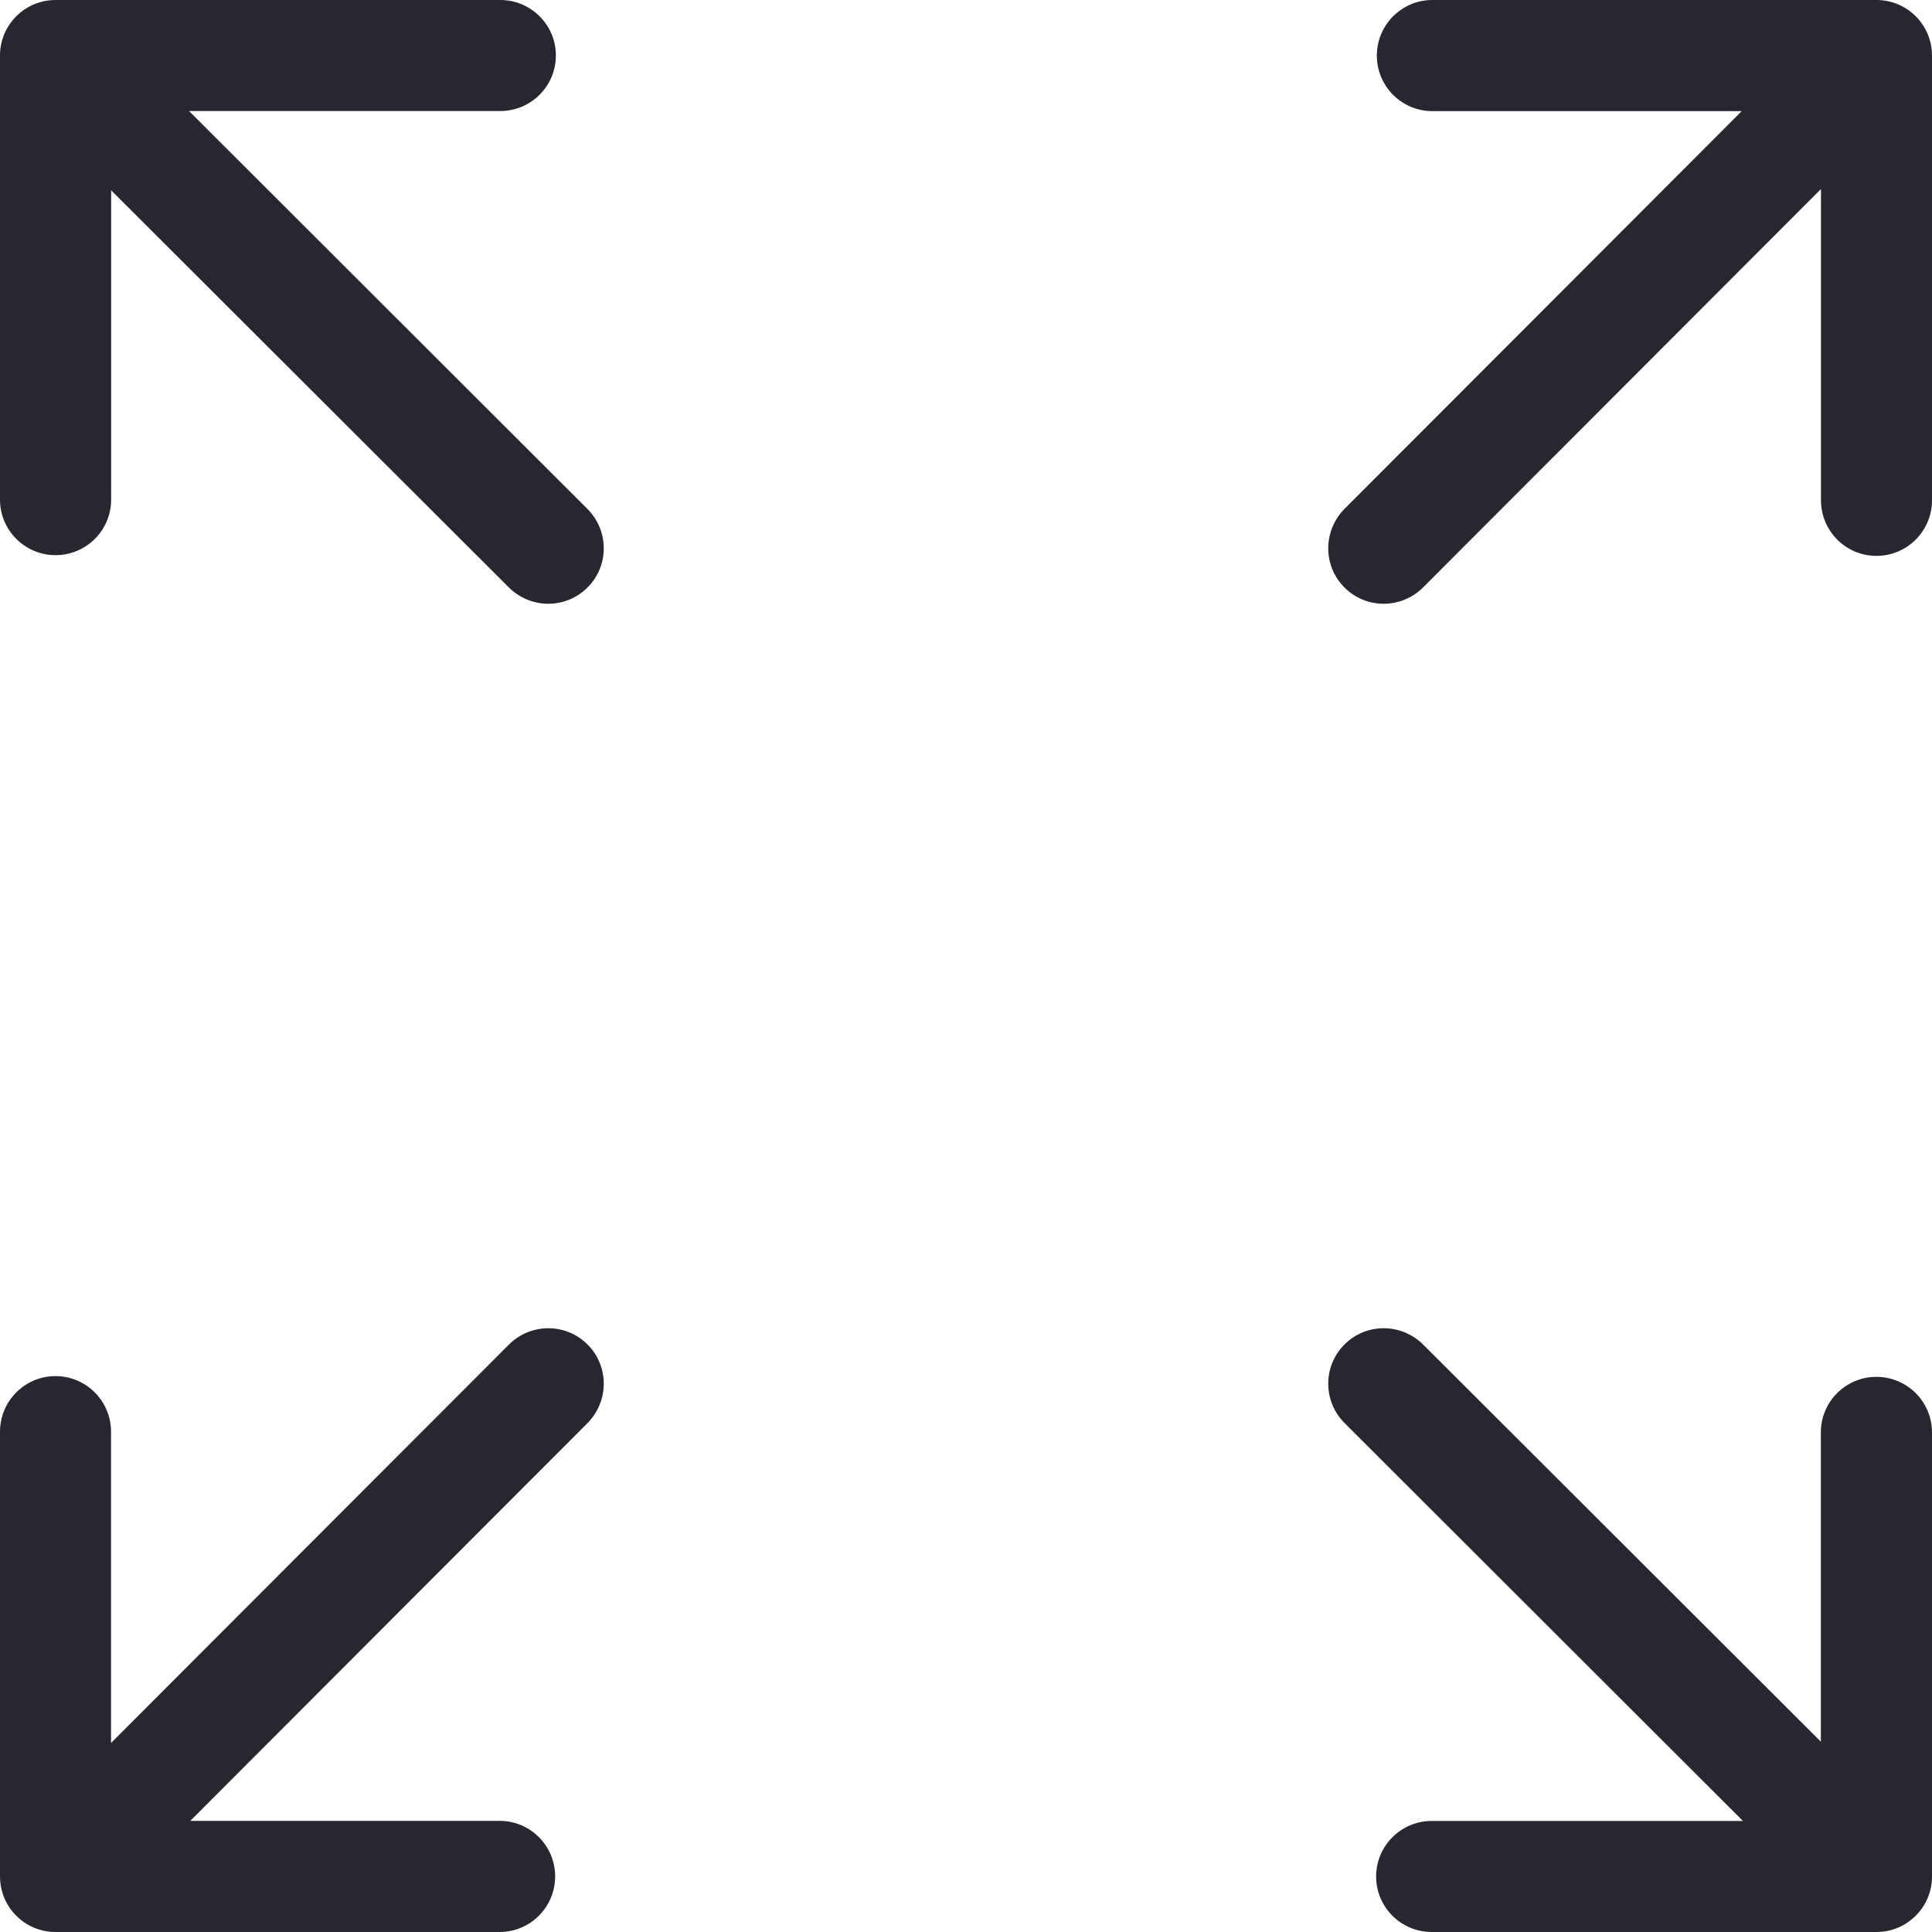
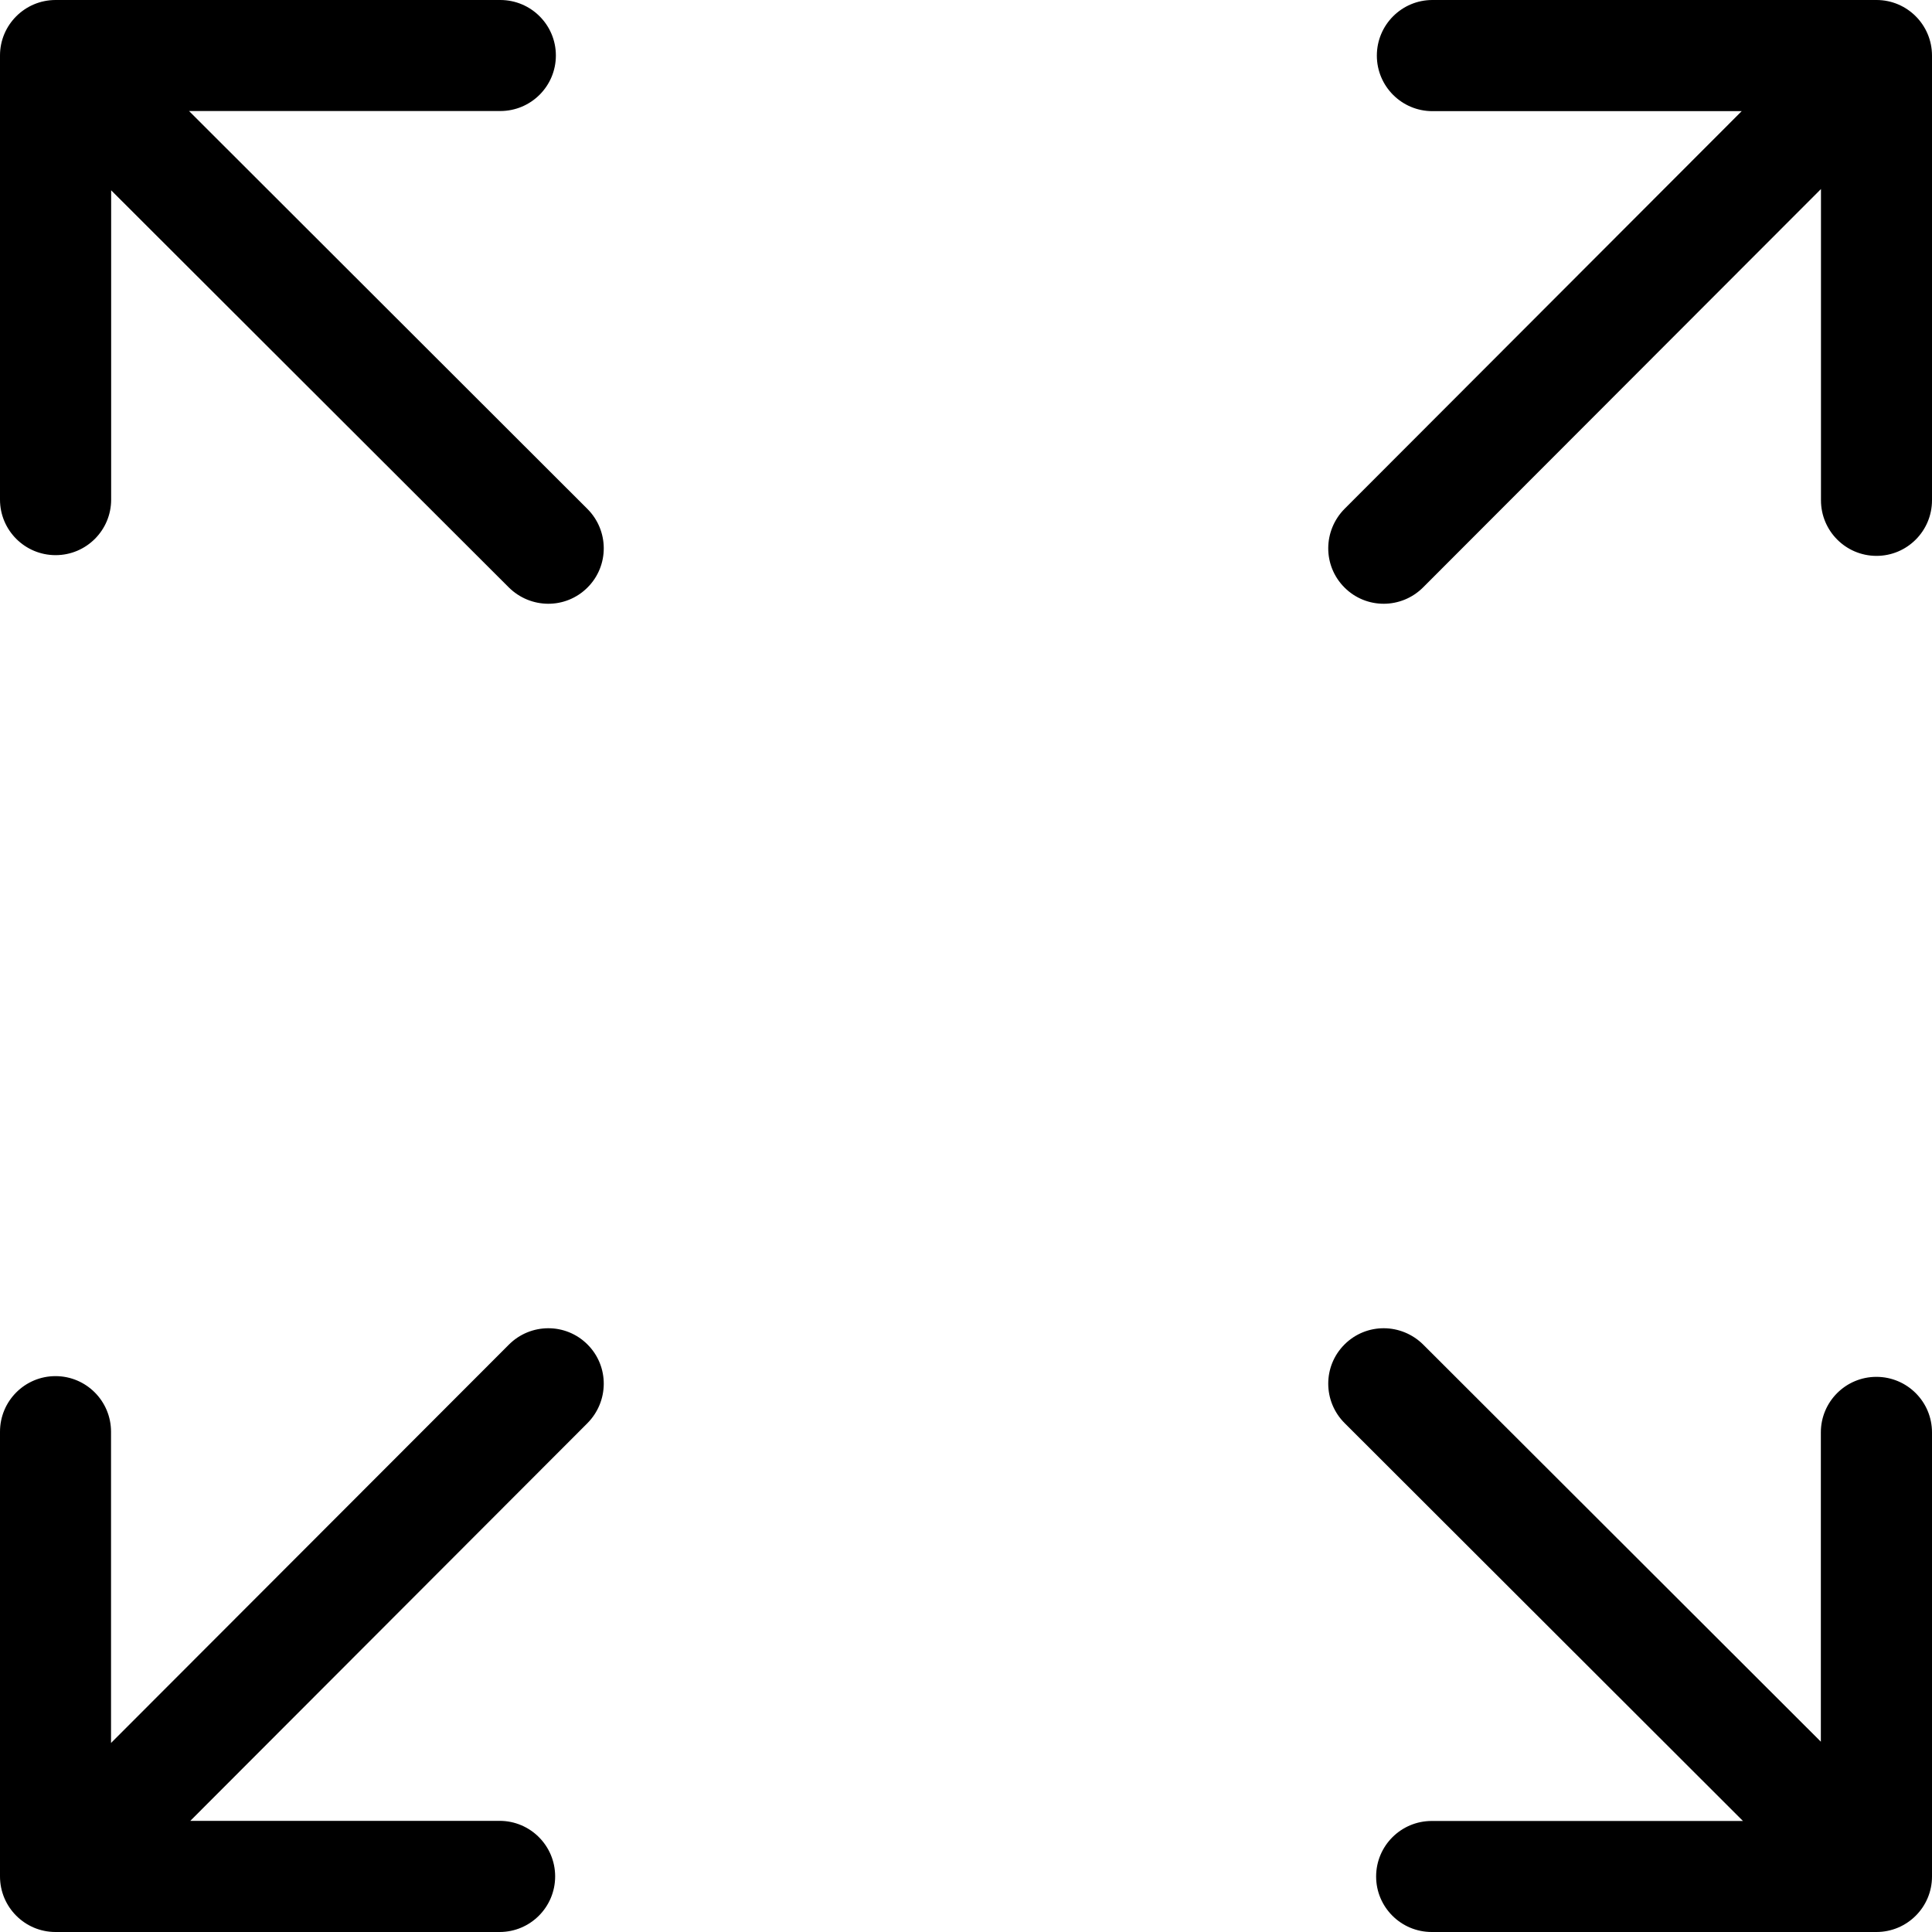
<svg xmlns="http://www.w3.org/2000/svg" width="32px" height="32px" viewBox="0 0 32 32" version="1.1">
  <defs />
  <g id="Page-1" stroke="none" stroke-width="1" fill="none" fill-rule="evenodd">
-     <g id="Maximize32" fill="#2A2630" fill-rule="nonzero">
+     <g id="Maximize32" fill="#000000" fill-rule="nonzero">
      <path d="M3.152,30.159 L8.275,30.159 C8.783,30.159 9.195,30.571 9.195,31.079 C9.195,31.588 8.783,32 8.275,32 L2.551,32 L0.919,32 C0.412,32 1.11022302e-16,31.588 1.11022302e-16,31.079 L3.66373598e-15,23.714 C3.66373598e-15,23.205 0.412,22.793 0.919,22.793 C1.427,22.793 1.839,23.205 1.839,23.714 L1.839,28.869 L8.427,22.273 C8.788,21.91 9.372,21.909 9.731,22.269 C10.093,22.631 10.088,23.213 9.727,23.575 L3.152,30.159 Z M23.725,1.841 C23.217,1.841 22.805,1.429 22.805,0.921 C22.805,0.412 23.217,-4.37700632e-16 23.725,-4.37700632e-16 L29.449,1.1913866e-15 L31.081,1.1913866e-15 C31.588,1.1913866e-15 32,0.412 32,0.921 L32,8.286 C32,8.795 31.588,9.207 31.081,9.207 C30.573,9.207 30.161,8.795 30.161,8.286 L30.161,3.131 L23.573,9.727 C23.212,10.09 22.628,10.091 22.269,9.731 C21.907,9.369 21.912,8.787 22.273,8.425 L28.848,1.841 L23.725,1.841 Z M1.841,8.275 C1.841,8.783 1.429,9.195 0.921,9.195 C0.412,9.195 1.85544944e-16,8.783 2.16638987e-16,8.275 L2.20264269e-15,2.551 L2.30252076e-15,0.919 C2.33361481e-15,0.412 0.412,-4.4408921e-16 0.921,-4.4408921e-16 L8.286,1.33226763e-15 C8.795,1.33226763e-15 9.207,0.412 9.207,0.919 C9.207,1.427 8.795,1.839 8.286,1.839 L3.131,1.839 L9.727,8.427 C10.09,8.788 10.091,9.372 9.731,9.731 C9.369,10.093 8.787,10.088 8.425,9.727 L1.841,3.152 L1.841,8.275 Z M30.159,23.725 C30.159,23.217 30.571,22.805 31.079,22.805 C31.588,22.805 32,23.217 32,23.725 L32,29.449 L32,31.081 C32,31.588 31.588,32 31.079,32 L23.714,32 C23.205,32 22.793,31.588 22.793,31.081 C22.793,30.573 23.205,30.161 23.714,30.161 L28.869,30.161 L22.273,23.573 C21.91,23.212 21.909,22.628 22.269,22.269 C22.631,21.907 23.213,21.912 23.575,22.273 L30.159,28.848 L30.159,23.725 Z" />
    </g>
  </g>
</svg>
